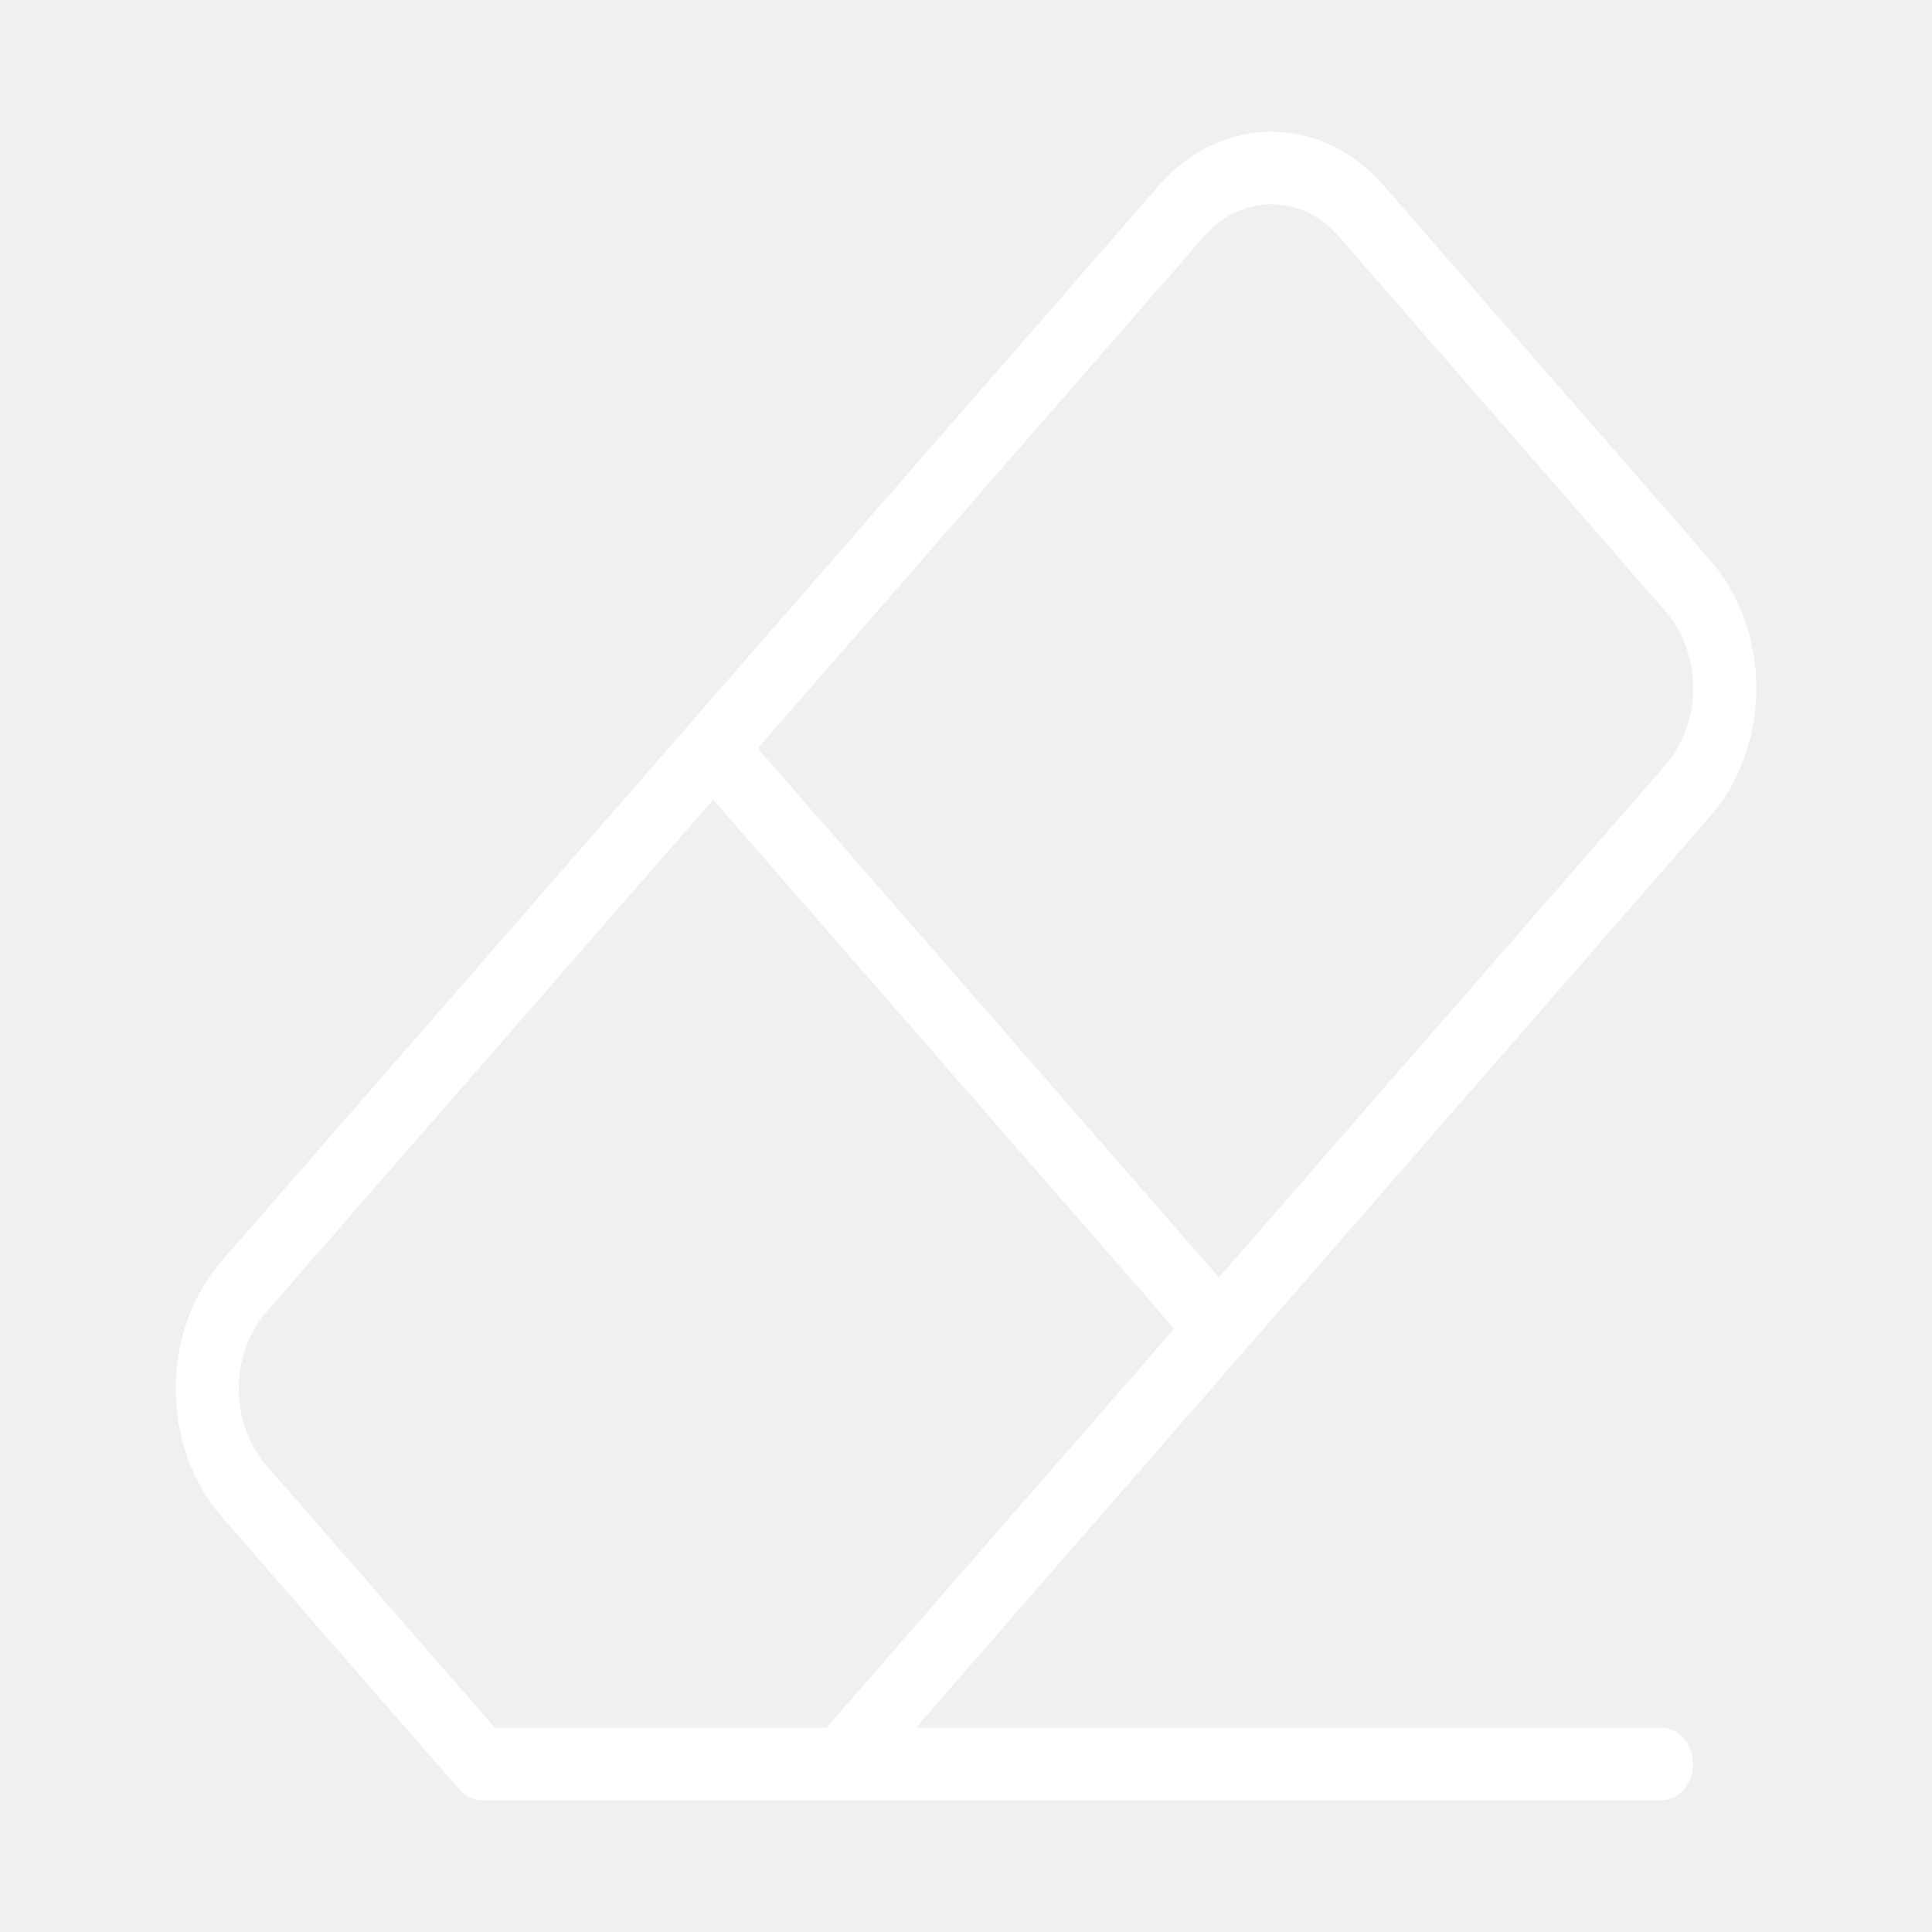
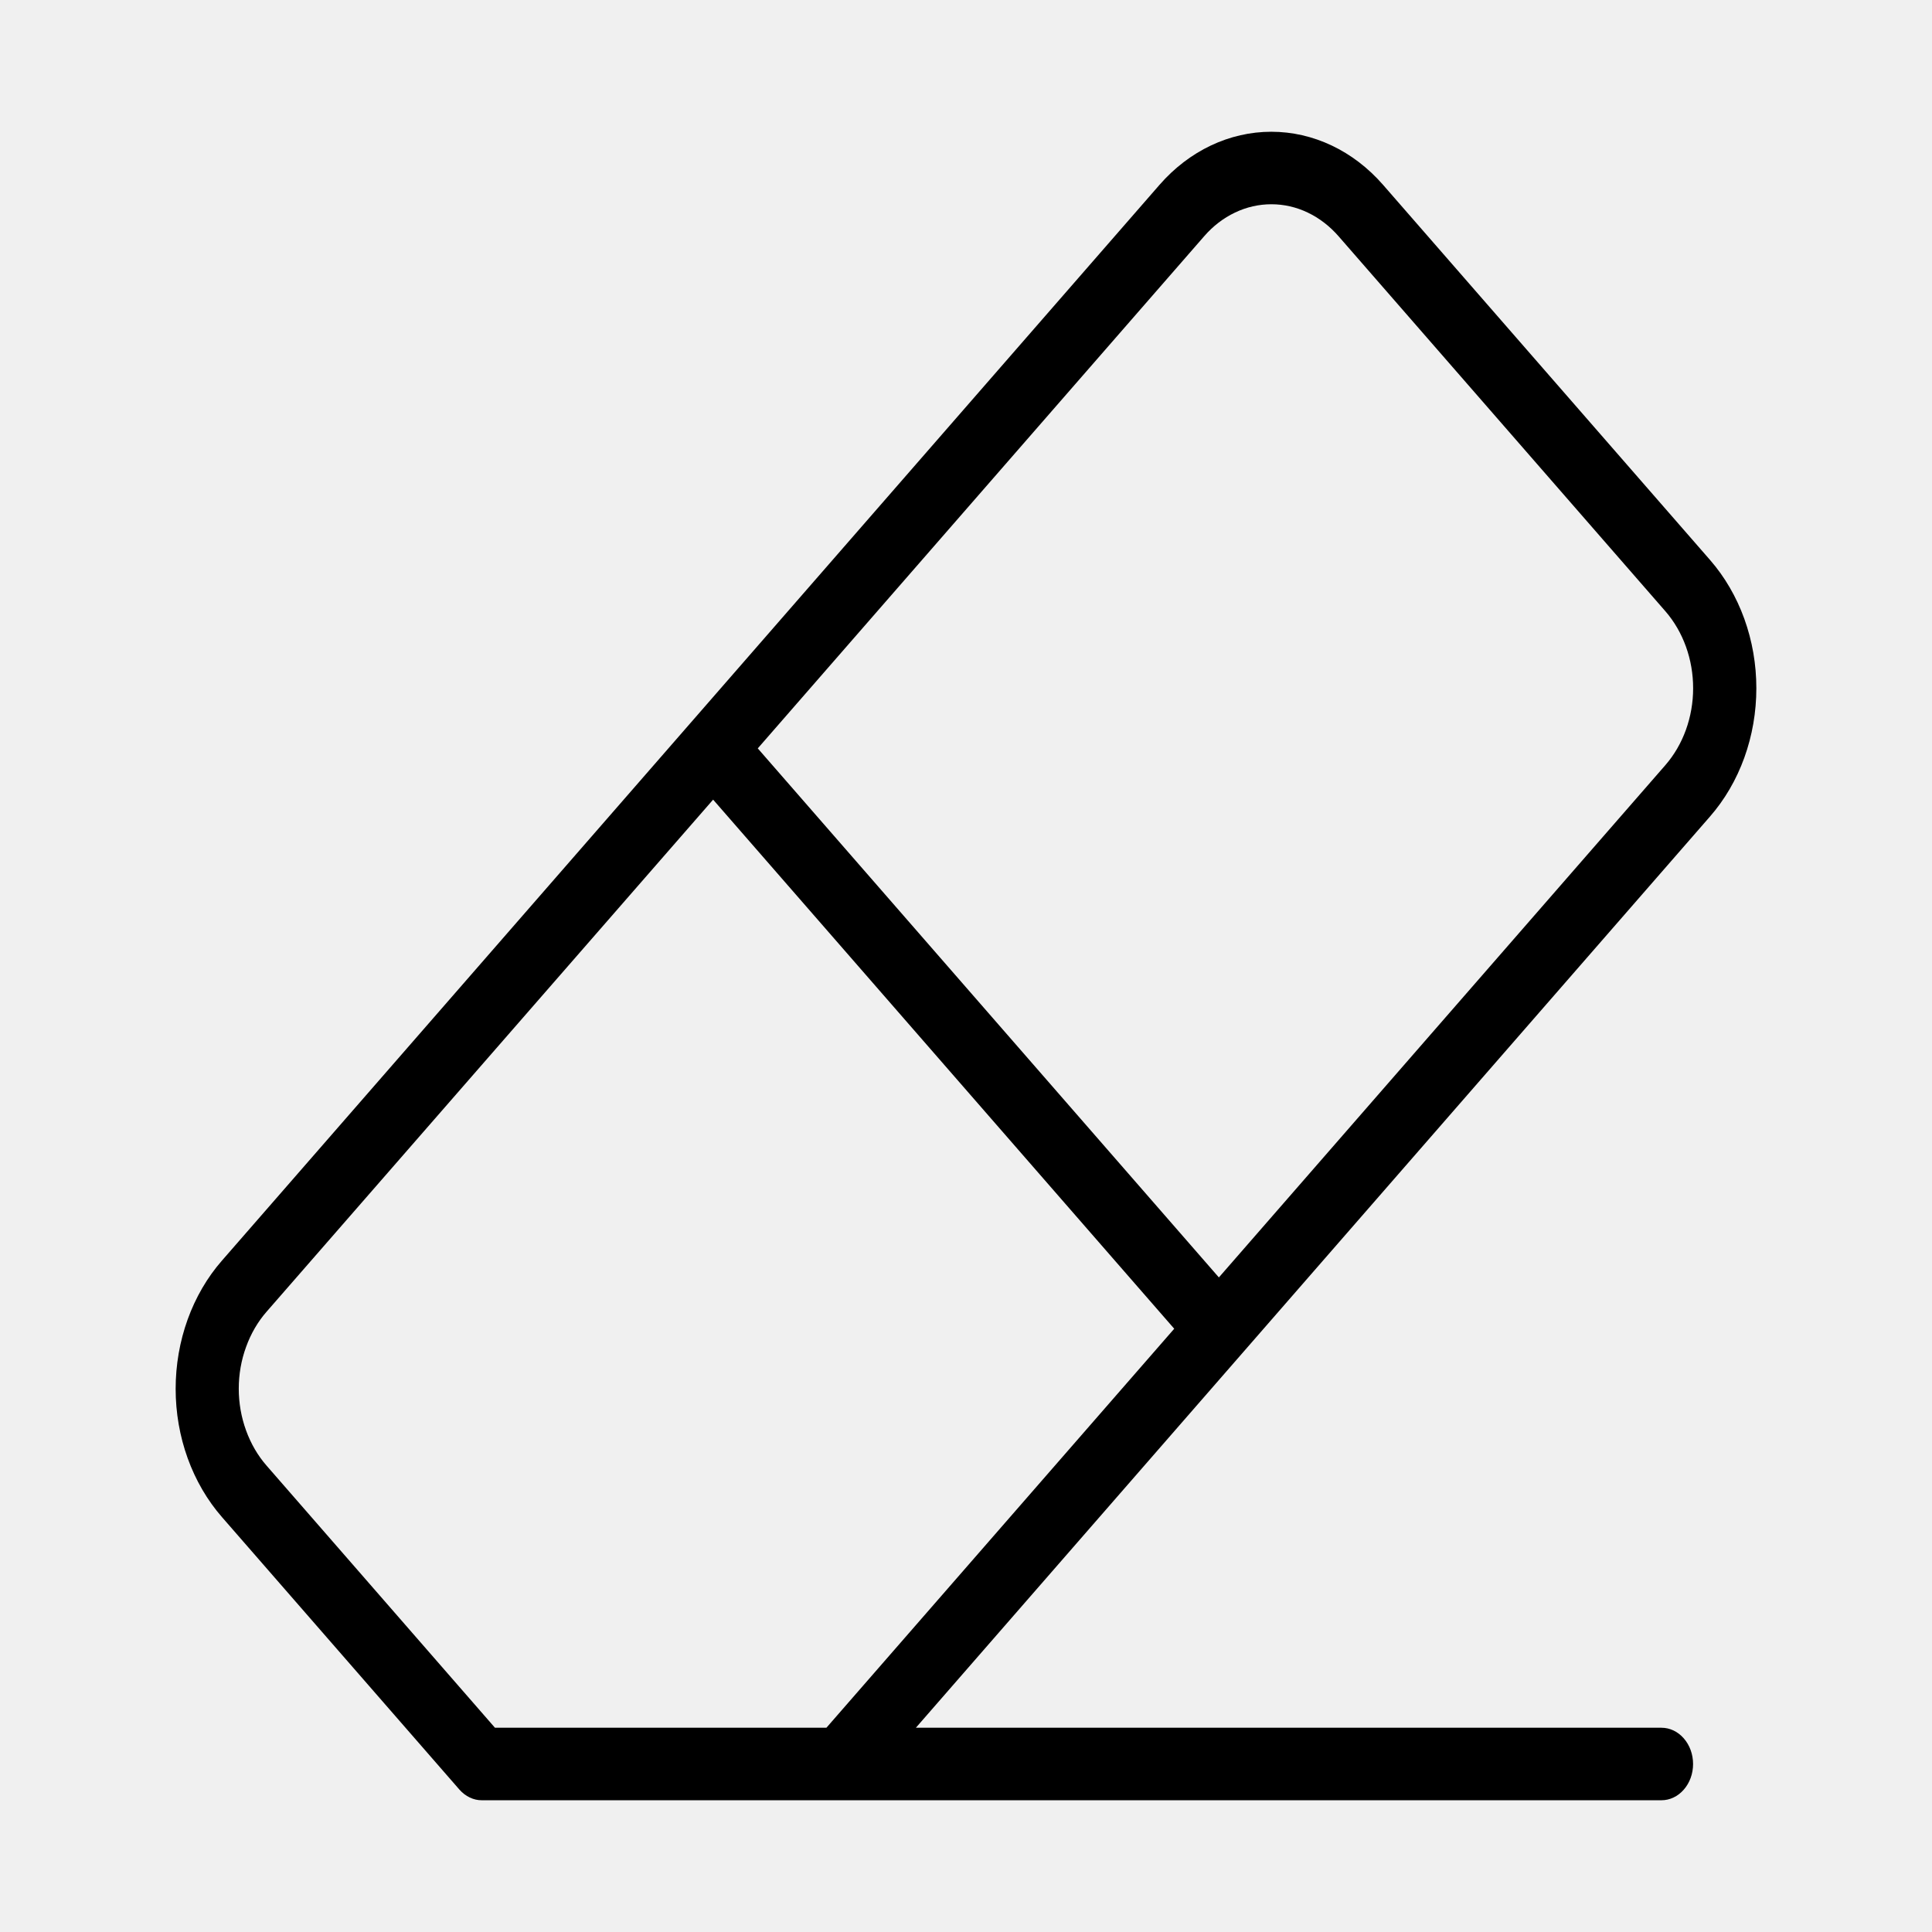
<svg xmlns="http://www.w3.org/2000/svg" width="36" height="36" viewBox="0 0 36 36" fill="none">
-   <path d="M31.864 10.434L25.771 3.444C25.218 2.81 24.47 2.455 23.689 2.455C22.908 2.455 22.159 2.81 21.606 3.444L4.136 23.489C3.862 23.802 3.645 24.175 3.497 24.585C3.349 24.995 3.273 25.435 3.273 25.879C3.273 26.323 3.349 26.762 3.497 27.172C3.645 27.582 3.862 27.955 4.136 28.269L8.562 33.348C8.617 33.41 8.682 33.46 8.754 33.494C8.825 33.528 8.902 33.546 8.979 33.545H30.959C31.115 33.545 31.265 33.474 31.375 33.347C31.486 33.221 31.548 33.049 31.548 32.87C31.548 32.69 31.486 32.519 31.375 32.392C31.265 32.265 31.115 32.194 30.959 32.194H17.066L31.864 15.214C32.138 14.9 32.355 14.528 32.503 14.118C32.651 13.708 32.727 13.268 32.727 12.824C32.727 12.38 32.651 11.941 32.503 11.531C32.355 11.121 32.138 10.748 31.864 10.434ZM15.399 32.194H9.223L4.969 27.312C4.804 27.124 4.674 26.9 4.585 26.654C4.495 26.407 4.449 26.143 4.449 25.876C4.449 25.609 4.495 25.345 4.585 25.099C4.674 24.852 4.804 24.628 4.969 24.44L13.288 14.9L21.88 24.759L15.399 32.194ZM31.031 14.258L22.712 23.803L14.12 13.945L22.438 4.402C22.602 4.213 22.797 4.063 23.012 3.961C23.227 3.858 23.457 3.806 23.69 3.806C23.923 3.806 24.153 3.858 24.368 3.961C24.582 4.063 24.777 4.213 24.942 4.402L31.034 11.392C31.364 11.773 31.55 12.288 31.549 12.826C31.549 13.363 31.362 13.878 31.031 14.258Z" fill="white" />
+   <path d="M31.864 10.434L25.771 3.444C25.218 2.81 24.47 2.455 23.689 2.455C22.908 2.455 22.159 2.81 21.606 3.444L4.136 23.489C3.862 23.802 3.645 24.175 3.497 24.585C3.349 24.995 3.273 25.435 3.273 25.879C3.273 26.323 3.349 26.762 3.497 27.172C3.645 27.582 3.862 27.955 4.136 28.269L8.562 33.348C8.617 33.41 8.682 33.46 8.754 33.494C8.825 33.528 8.902 33.546 8.979 33.545H30.959C31.115 33.545 31.265 33.474 31.375 33.347C31.486 33.221 31.548 33.049 31.548 32.87C31.548 32.69 31.486 32.519 31.375 32.392C31.265 32.265 31.115 32.194 30.959 32.194H17.066L31.864 15.214C32.138 14.9 32.355 14.528 32.503 14.118C32.651 13.708 32.727 13.268 32.727 12.824C32.727 12.38 32.651 11.941 32.503 11.531C32.355 11.121 32.138 10.748 31.864 10.434ZM15.399 32.194H9.223L4.969 27.312C4.804 27.124 4.674 26.9 4.585 26.654C4.495 26.407 4.449 26.143 4.449 25.876C4.449 25.609 4.495 25.345 4.585 25.099C4.674 24.852 4.804 24.628 4.969 24.44L13.288 14.9L21.88 24.759L15.399 32.194ZM31.031 14.258L22.712 23.803L14.12 13.945L22.438 4.402C22.602 4.213 22.797 4.063 23.012 3.961C23.227 3.858 23.457 3.806 23.69 3.806C23.923 3.806 24.153 3.858 24.368 3.961C24.582 4.063 24.777 4.213 24.942 4.402L31.034 11.392C31.364 11.773 31.55 12.288 31.549 12.826C31.549 13.363 31.362 13.878 31.031 14.258Z" fill="currentColor" />
</svg>
